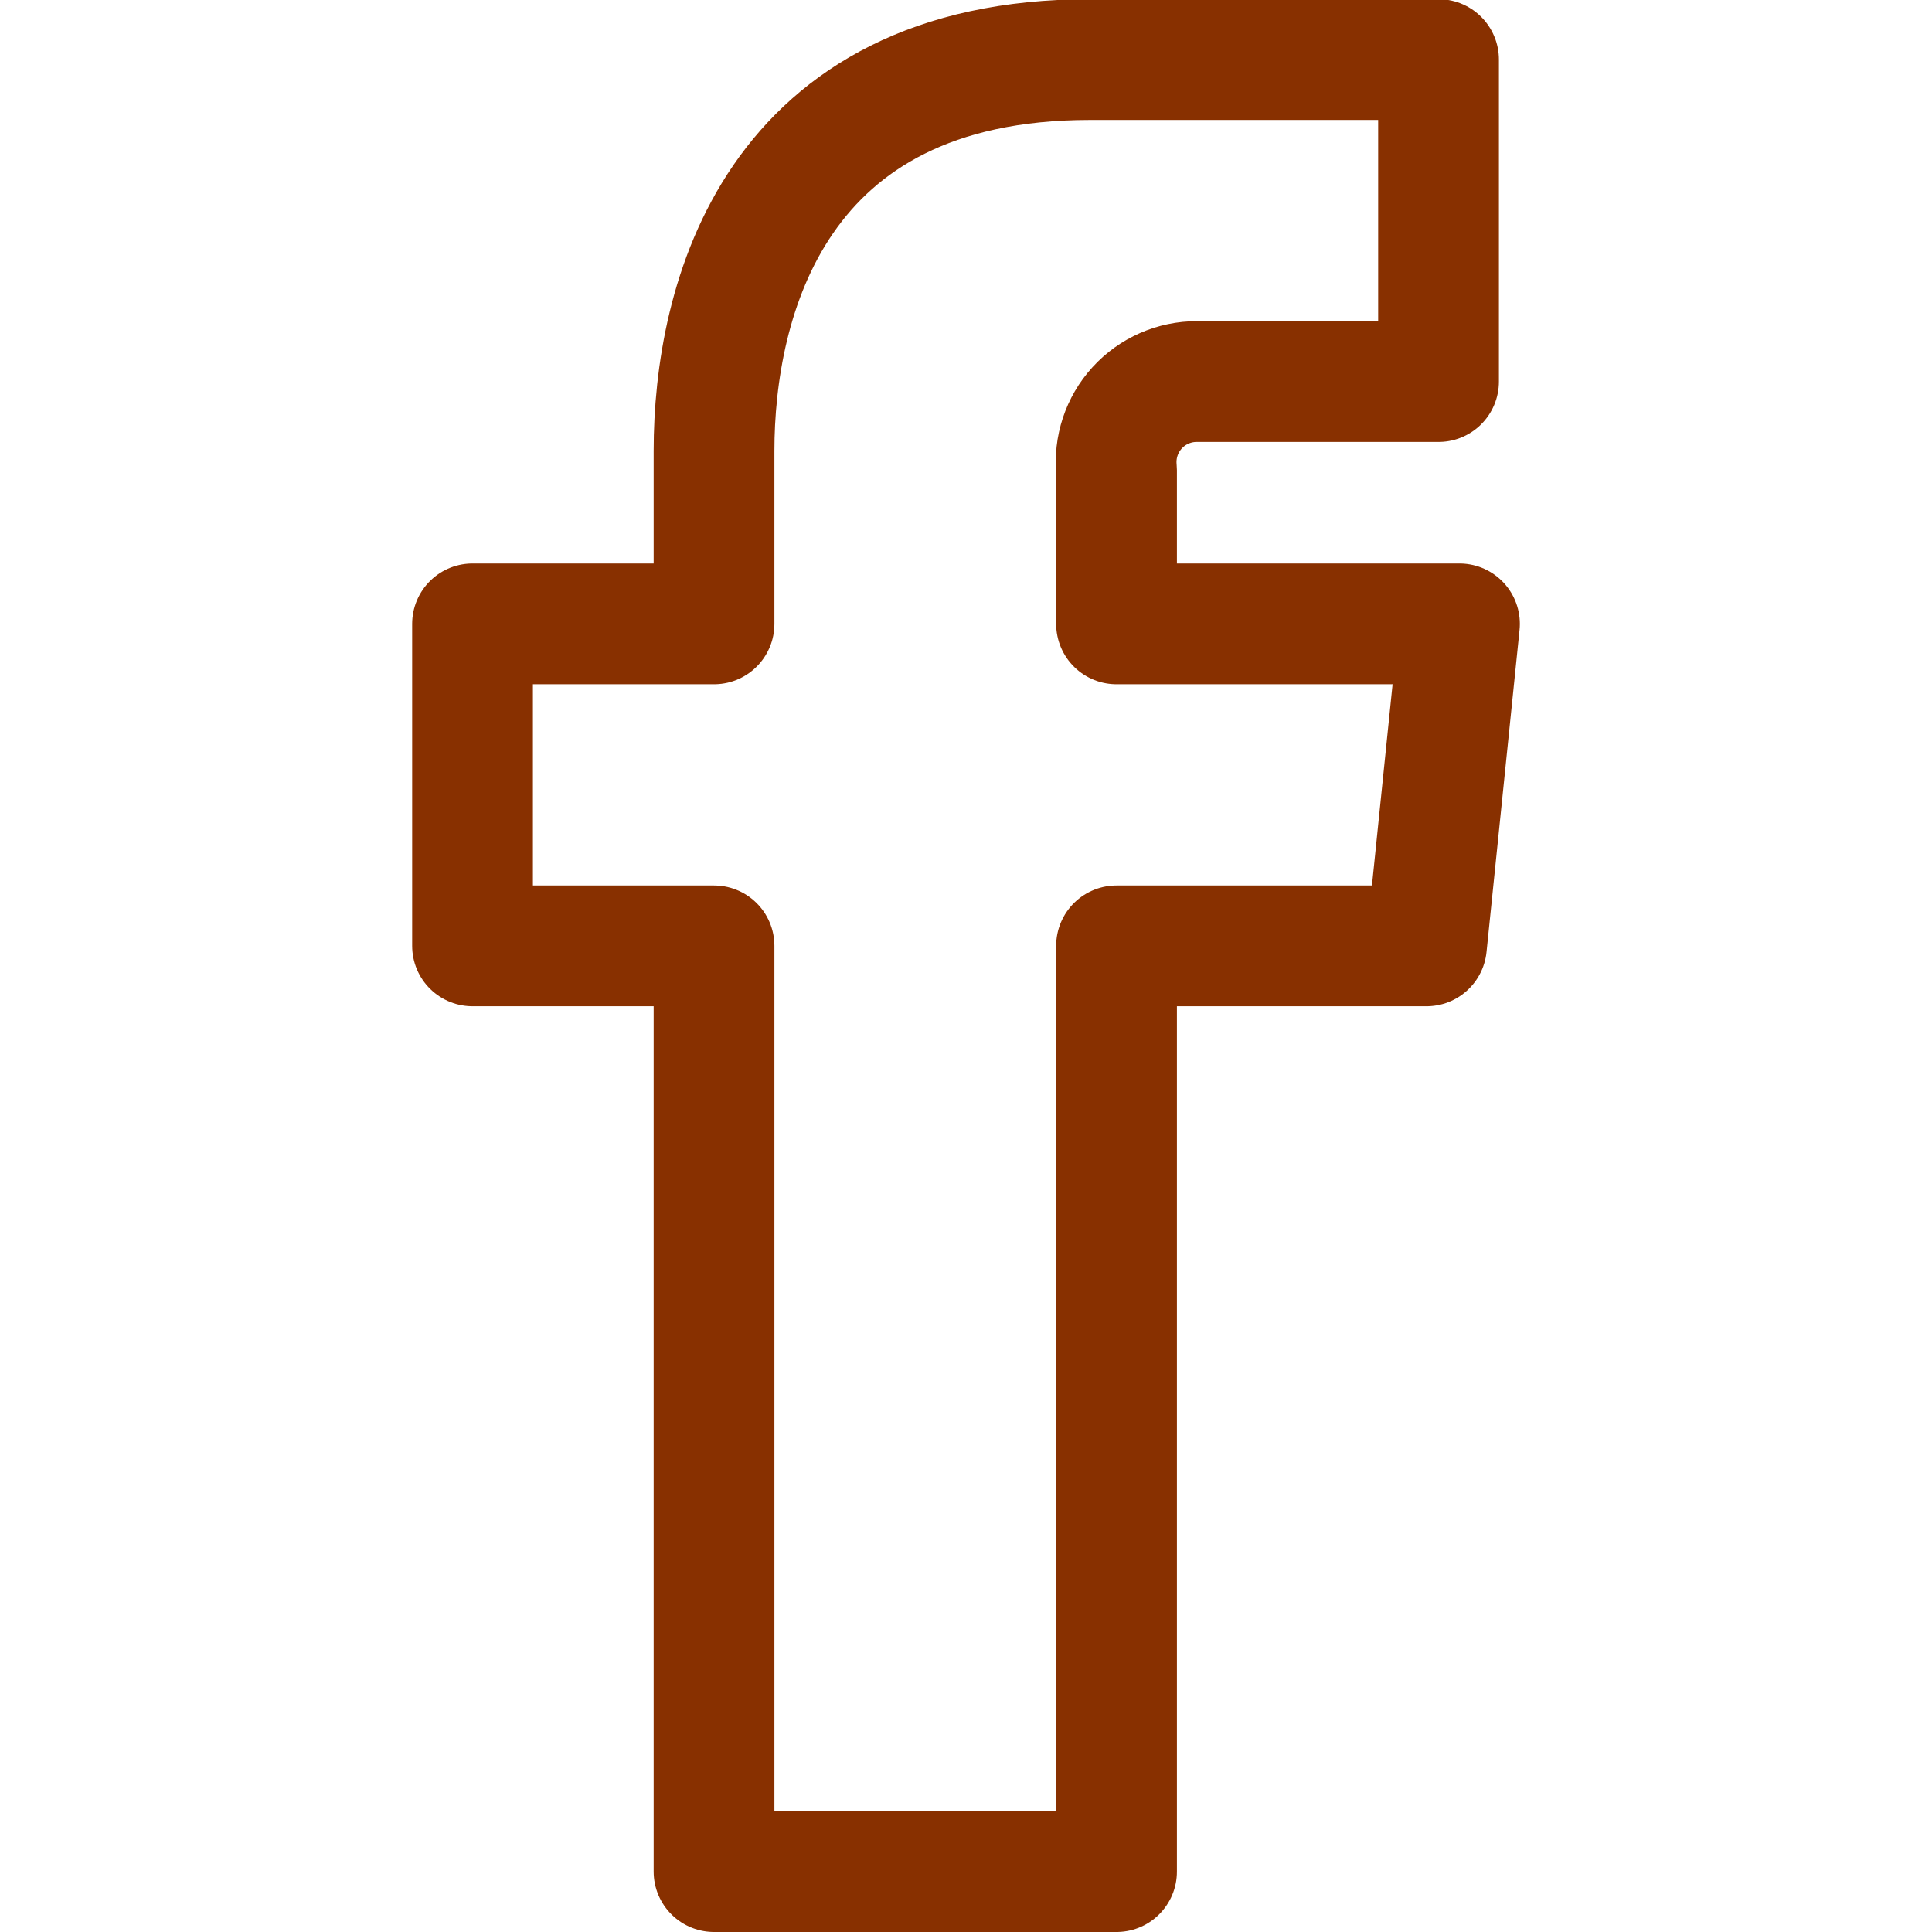
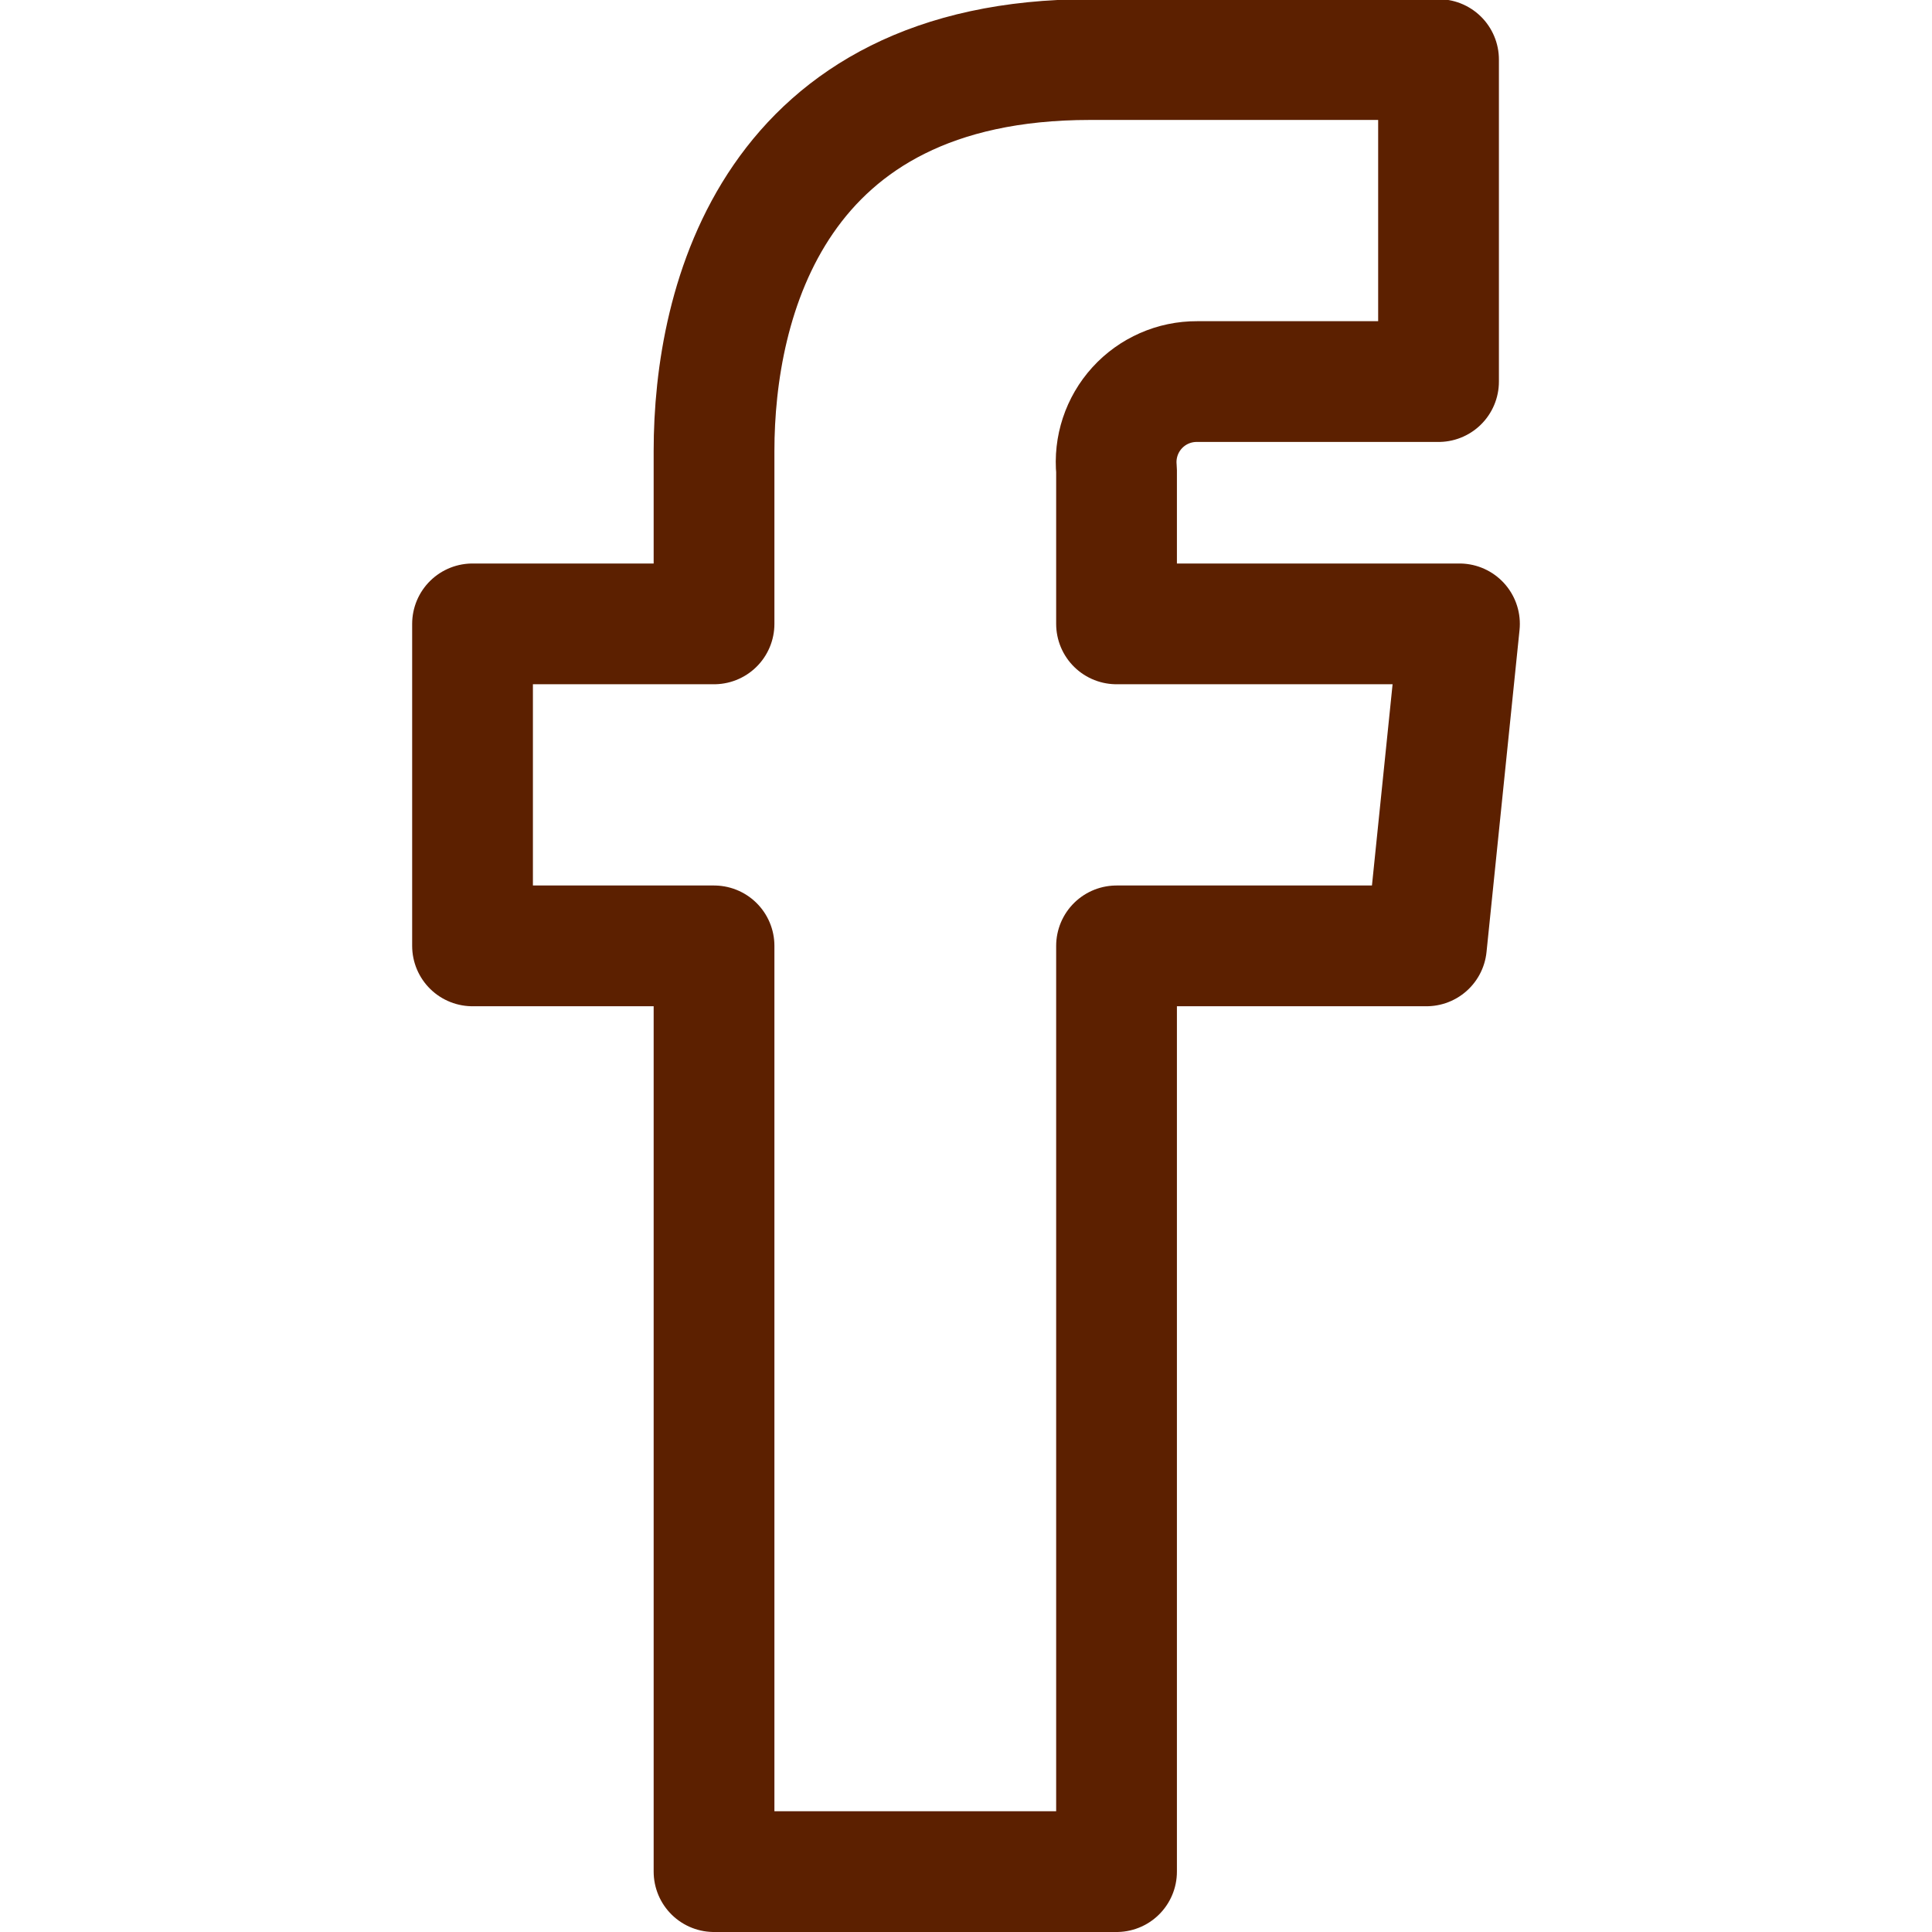
<svg xmlns="http://www.w3.org/2000/svg" viewBox="0 0 24 24" id="Facebook-Logo--Streamline-Ultimate.svg">
-   <path d="M18.13 7.75h-4.26V5.84a1 1 0 0 1 1 -1.1h3v-4h-4.33c-3.93 0 -4.67 3 -4.67 4.86v2.15h-3v4h3v11.5h5v-11.5h3.85Z" fill="none" stroke="#883000" stroke-linecap="round" stroke-linejoin="round" stroke-width="1.5" />
+   <path d="M18.13 7.75h-4.26V5.84a1 1 0 0 1 1 -1.1h3v-4h-4.33c-3.93 0 -4.67 3 -4.67 4.86v2.15h-3v4h3v11.5h5v-11.5h3.85Z" fill="none" stroke="#5c2000" stroke-linecap="round" stroke-linejoin="round" stroke-width="1.5" />
</svg>
